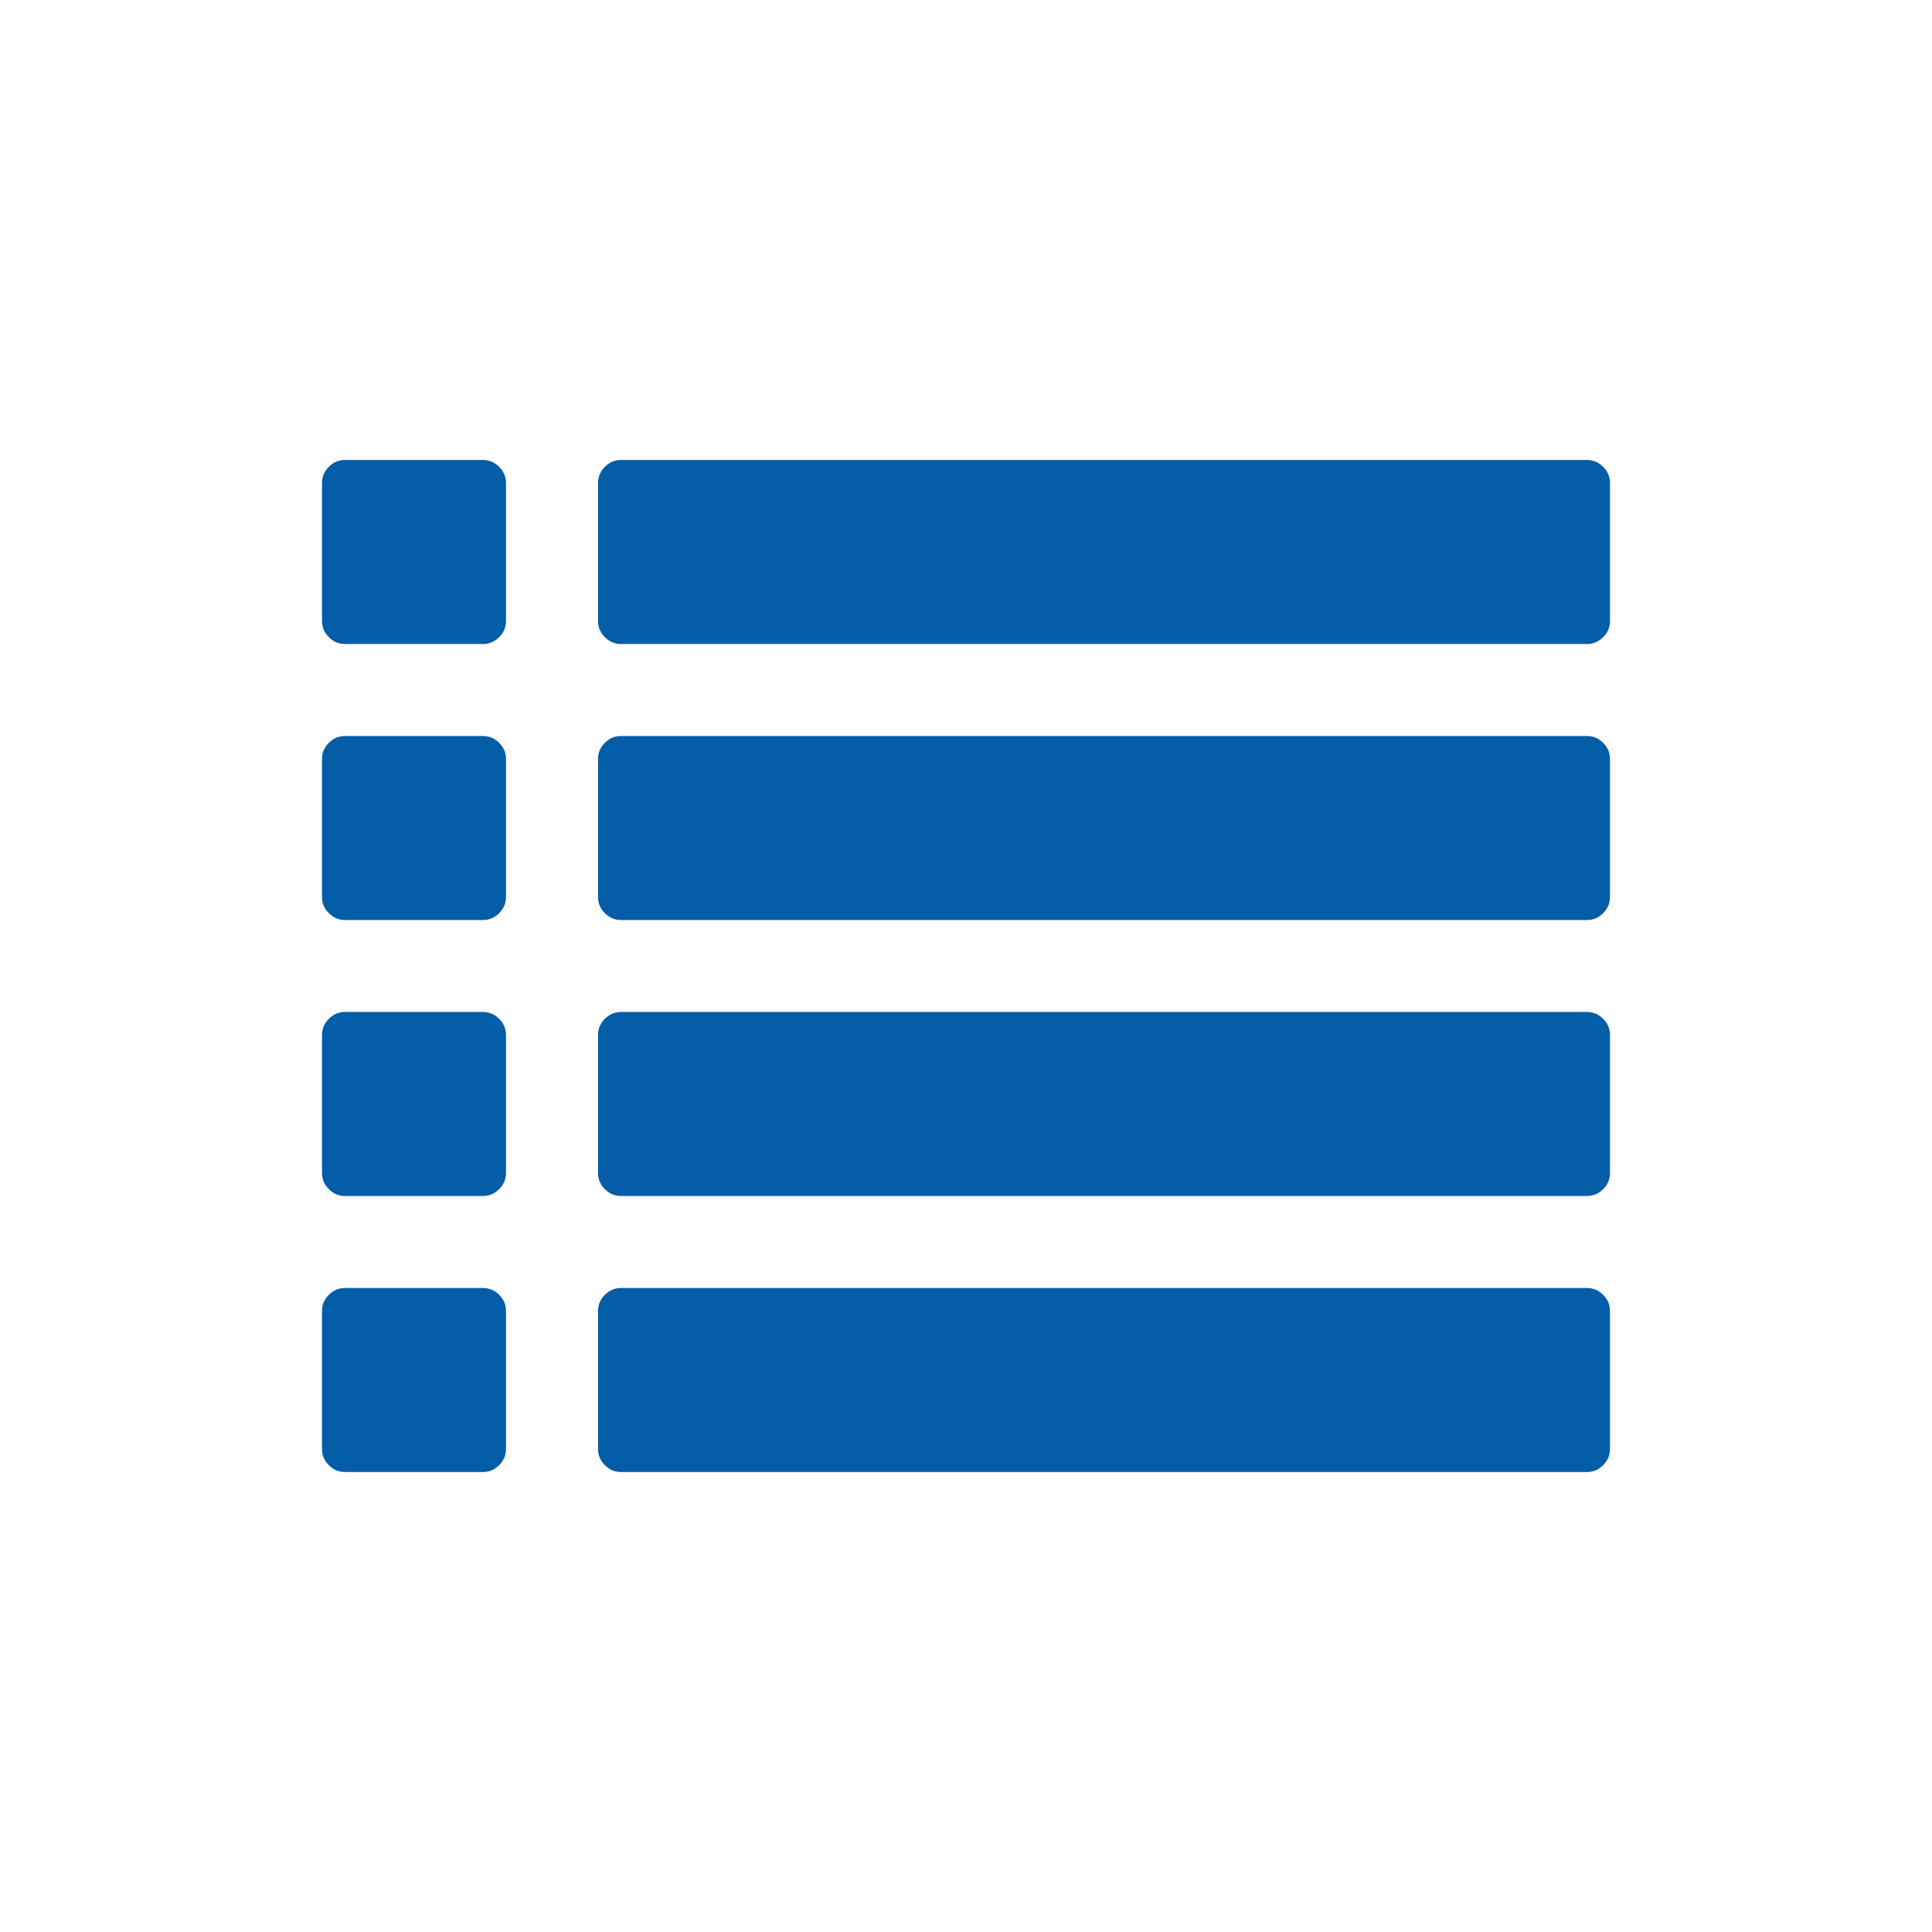
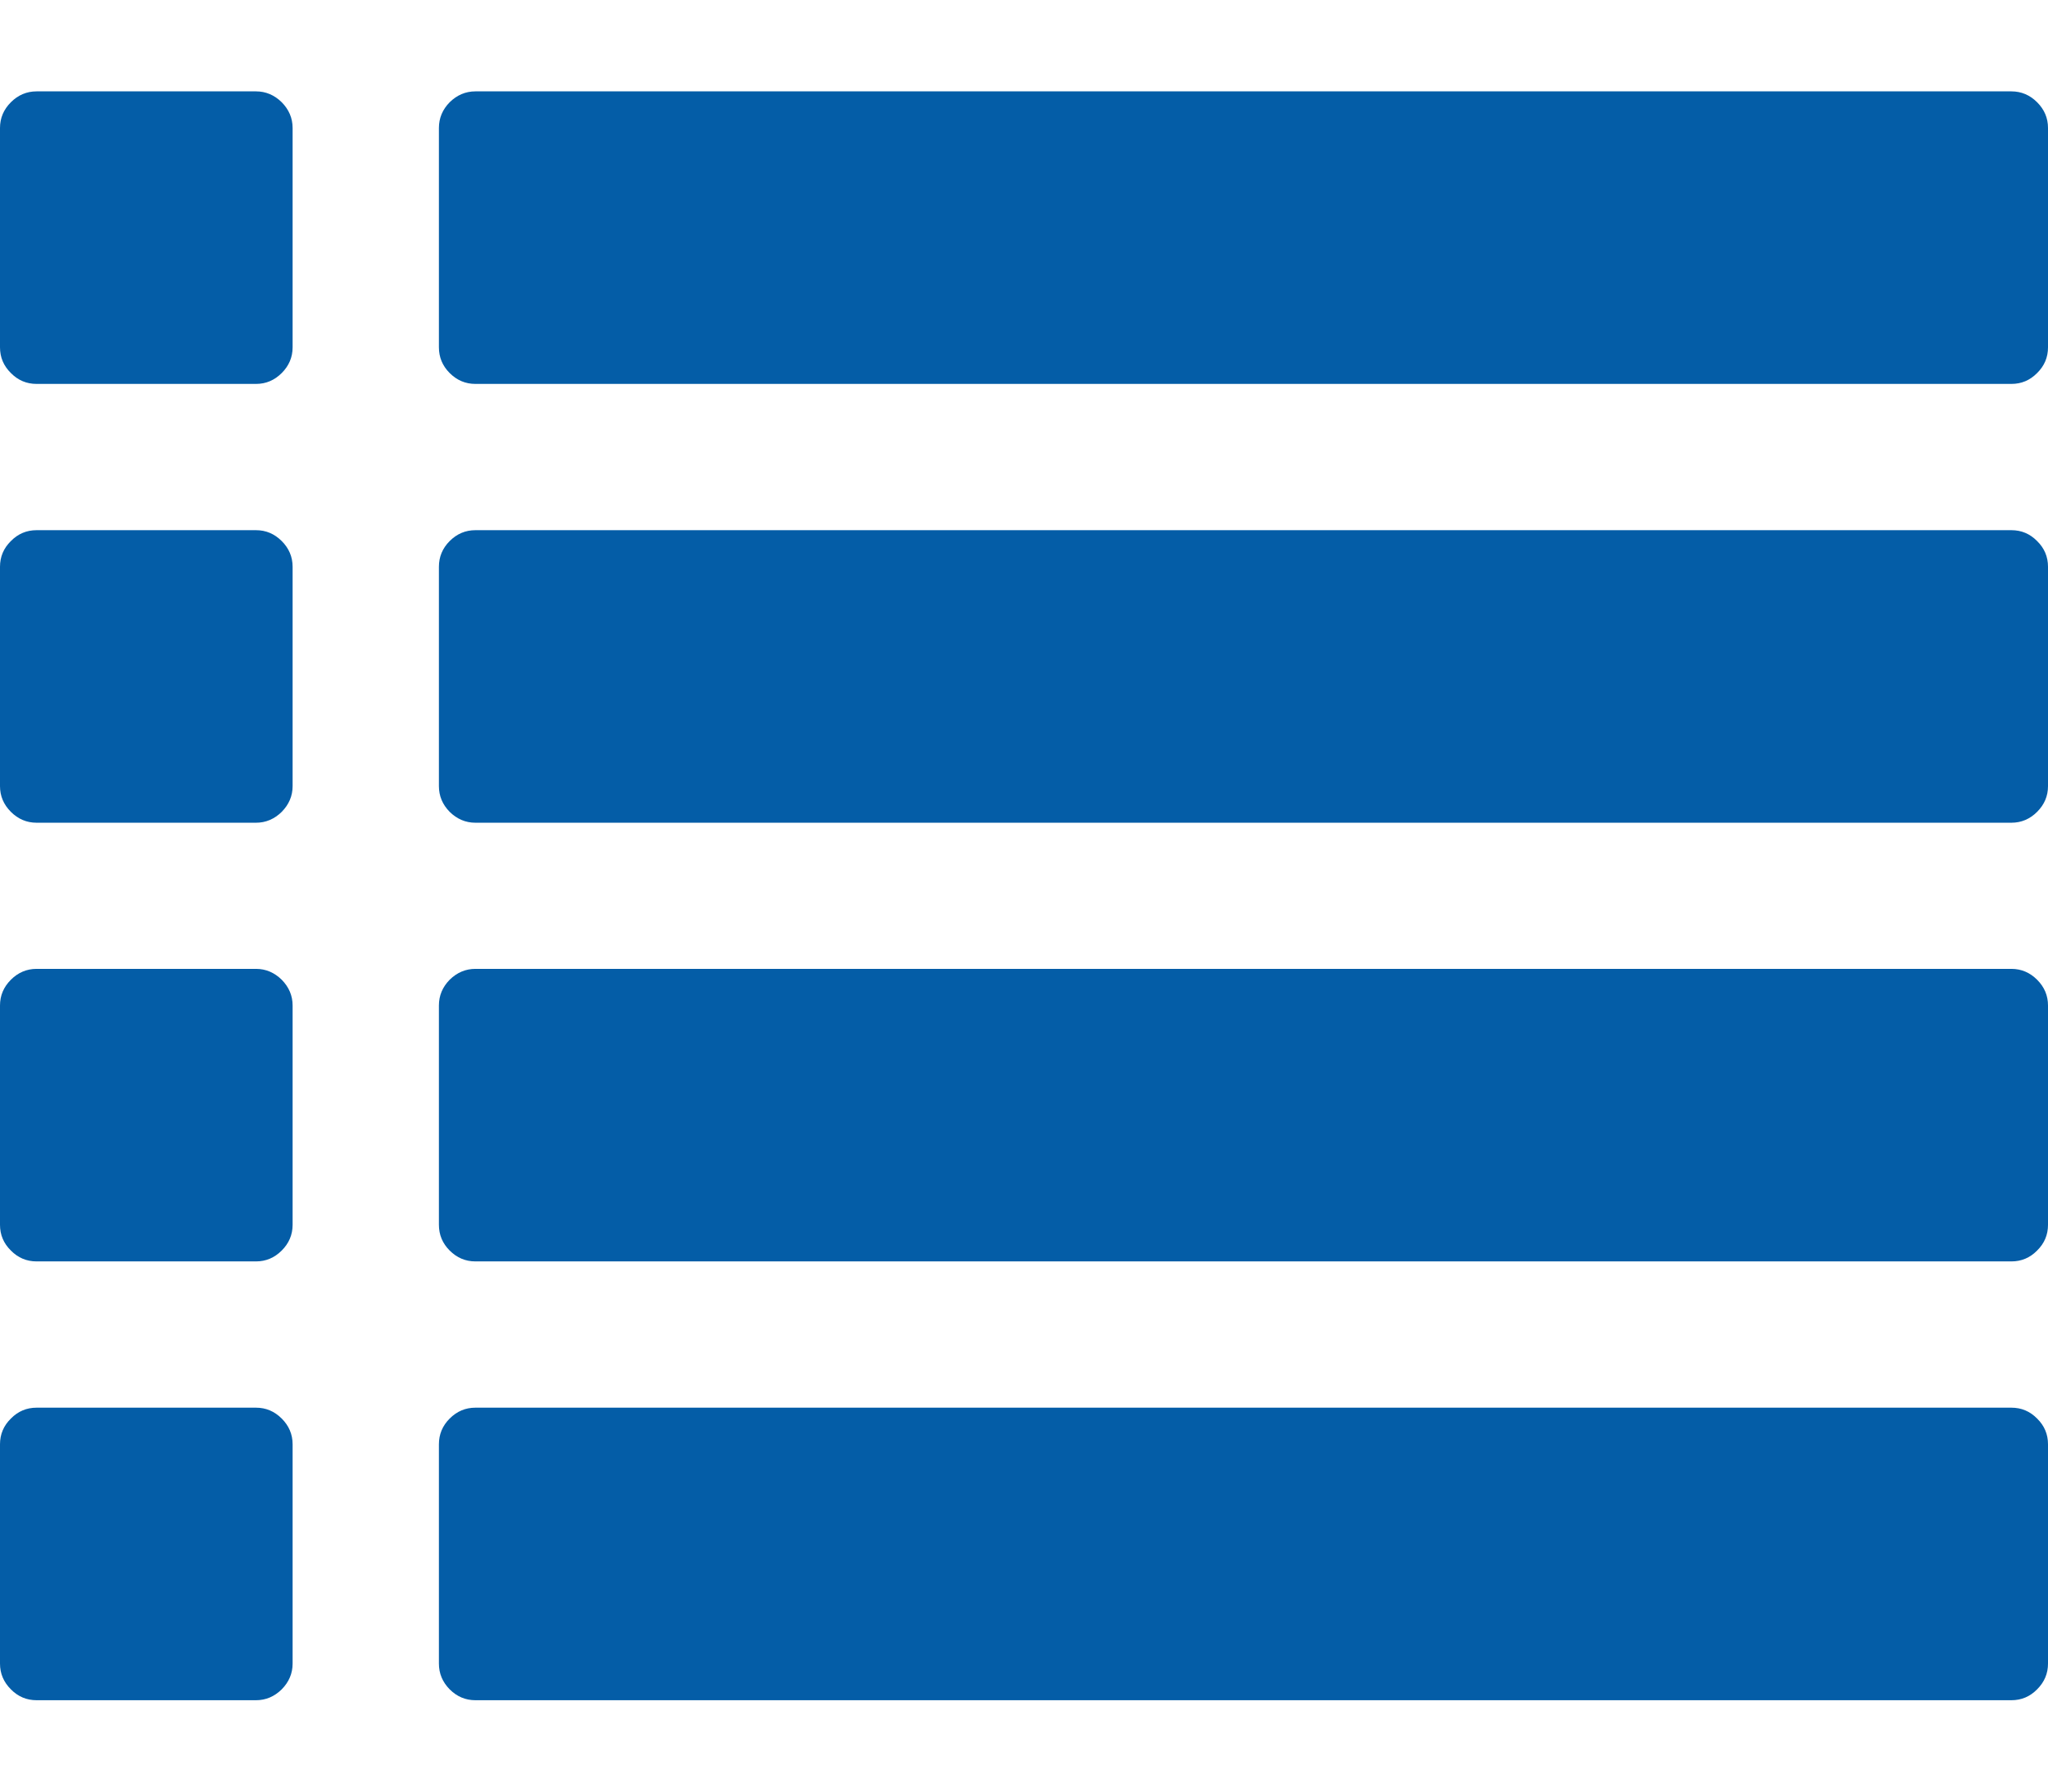
- <svg xmlns="http://www.w3.org/2000/svg" width="24" height="24" viewBox="0 0 24 24" fill="none">
-   <path d="M6 9.143H4.286C4.208 9.143 4.141 9.171 4.085 9.228C4.028 9.284 4 9.351 4 9.429V11.143C4 11.22 4.028 11.287 4.085 11.344C4.141 11.4 4.208 11.429 4.286 11.429H6C6.077 11.429 6.144 11.4 6.201 11.344C6.257 11.287 6.286 11.22 6.286 11.143V9.429C6.286 9.351 6.257 9.284 6.201 9.228C6.144 9.171 6.077 9.143 6 9.143Z" fill="#045DA7" />
-   <path d="M6 16H4.286C4.208 16 4.141 16.028 4.085 16.085C4.028 16.141 4 16.208 4 16.286V18C4 18.077 4.028 18.144 4.085 18.201C4.141 18.258 4.208 18.286 4.286 18.286H6C6.077 18.286 6.144 18.257 6.201 18.201C6.257 18.144 6.286 18.077 6.286 18V16.286C6.286 16.208 6.257 16.141 6.201 16.085C6.144 16.028 6.077 16 6 16Z" fill="#045DA7" />
-   <path d="M6 12.571H4.286C4.208 12.571 4.141 12.6 4.085 12.656C4.028 12.713 4 12.78 4 12.857V14.571C4 14.649 4.028 14.716 4.085 14.772C4.141 14.829 4.208 14.857 4.286 14.857H6C6.077 14.857 6.144 14.829 6.201 14.772C6.257 14.716 6.286 14.649 6.286 14.571V12.857C6.286 12.78 6.257 12.713 6.201 12.656C6.144 12.6 6.077 12.571 6 12.571Z" fill="#045DA7" />
-   <path d="M6 5.714H4.286C4.208 5.714 4.141 5.742 4.085 5.799C4.028 5.856 4 5.923 4 6V7.714C4 7.792 4.028 7.859 4.085 7.915C4.141 7.972 4.208 8 4.286 8H6C6.077 8 6.144 7.972 6.201 7.915C6.257 7.859 6.286 7.792 6.286 7.714V6C6.286 5.923 6.257 5.856 6.201 5.799C6.144 5.743 6.077 5.714 6 5.714Z" fill="#045DA7" />
-   <path d="M19.714 16H7.714C7.637 16 7.57 16.028 7.513 16.085C7.457 16.141 7.429 16.208 7.429 16.286V18C7.429 18.077 7.457 18.144 7.513 18.201C7.57 18.258 7.637 18.286 7.714 18.286H19.714C19.792 18.286 19.859 18.258 19.915 18.201C19.972 18.144 20 18.077 20 18V16.286C20 16.208 19.972 16.141 19.915 16.085C19.859 16.028 19.792 16 19.714 16Z" fill="#045DA7" />
-   <path d="M19.714 12.571H7.714C7.637 12.571 7.57 12.6 7.513 12.656C7.457 12.713 7.429 12.78 7.429 12.857V14.571C7.429 14.649 7.457 14.716 7.513 14.772C7.57 14.829 7.637 14.857 7.714 14.857H19.714C19.792 14.857 19.859 14.829 19.915 14.772C19.972 14.716 20 14.649 20 14.571V12.857C20 12.78 19.972 12.713 19.915 12.656C19.859 12.6 19.792 12.571 19.714 12.571Z" fill="#045DA7" />
-   <path d="M19.915 5.799C19.859 5.743 19.792 5.714 19.714 5.714H7.714C7.637 5.714 7.57 5.742 7.513 5.799C7.457 5.856 7.429 5.923 7.429 6V7.714C7.429 7.792 7.457 7.859 7.513 7.915C7.57 7.972 7.637 8 7.714 8H19.714C19.792 8 19.859 7.972 19.915 7.915C19.972 7.859 20 7.792 20 7.714V6C20 5.923 19.972 5.856 19.915 5.799Z" fill="#045DA7" />
-   <path d="M19.714 9.143H7.714C7.637 9.143 7.57 9.171 7.513 9.228C7.457 9.284 7.429 9.351 7.429 9.429V11.143C7.429 11.22 7.457 11.287 7.513 11.344C7.57 11.4 7.637 11.429 7.714 11.429H19.714C19.792 11.429 19.859 11.4 19.915 11.344C19.972 11.287 20 11.22 20 11.143V9.429C20 9.351 19.972 9.284 19.915 9.228C19.859 9.171 19.792 9.143 19.714 9.143Z" fill="#045DA7" />
+ <svg xmlns="http://www.w3.org/2000/svg" width="16" height="14" viewBox="0 0 16 14" fill="none">
+   <path d="M2 4.143H0.286C0.208 4.143 0.141 4.171 0.085 4.228C0.028 4.284 0 4.351 0 4.429V6.143C0 6.22 0.028 6.287 0.085 6.344C0.141 6.4 0.208 6.429 0.286 6.429H2C2.077 6.429 2.144 6.4 2.201 6.344C2.257 6.287 2.286 6.22 2.286 6.143V4.429C2.286 4.351 2.257 4.284 2.201 4.228C2.144 4.171 2.077 4.143 2 4.143Z" fill="#045DA7" />
+   <path d="M2 11H0.286C0.208 11 0.141 11.028 0.085 11.085C0.028 11.141 0 11.208 0 11.286V13C0 13.077 0.028 13.144 0.085 13.201C0.141 13.258 0.208 13.286 0.286 13.286H2C2.077 13.286 2.144 13.257 2.201 13.201C2.257 13.144 2.286 13.077 2.286 13V11.286C2.286 11.208 2.257 11.141 2.201 11.085C2.144 11.028 2.077 11 2 11Z" fill="#045DA7" />
+   <path d="M2 7.571H0.286C0.208 7.571 0.141 7.6 0.085 7.656C0.028 7.713 0 7.78 0 7.857V9.571C0 9.649 0.028 9.716 0.085 9.772C0.141 9.829 0.208 9.857 0.286 9.857H2C2.077 9.857 2.144 9.829 2.201 9.772C2.257 9.716 2.286 9.649 2.286 9.571V7.857C2.286 7.78 2.257 7.713 2.201 7.656C2.144 7.6 2.077 7.571 2 7.571Z" fill="#045DA7" />
+   <path d="M2 0.714H0.286C0.208 0.714 0.141 0.743 0.085 0.799C0.028 0.856 0 0.923 0 1V2.714C0 2.792 0.028 2.859 0.085 2.915C0.141 2.972 0.208 3 0.286 3H2C2.077 3 2.144 2.972 2.201 2.915C2.257 2.859 2.286 2.792 2.286 2.714V1C2.286 0.923 2.257 0.856 2.201 0.799C2.144 0.743 2.077 0.714 2 0.714Z" fill="#045DA7" />
+   <path d="M15.714 11H3.714C3.637 11 3.57 11.028 3.513 11.085C3.457 11.141 3.429 11.208 3.429 11.286V13C3.429 13.077 3.457 13.144 3.513 13.201C3.57 13.258 3.637 13.286 3.714 13.286H15.714C15.792 13.286 15.859 13.258 15.915 13.201C15.972 13.144 16 13.077 16 13V11.286C16 11.208 15.972 11.141 15.915 11.085C15.859 11.028 15.792 11 15.714 11Z" fill="#045DA7" />
+   <path d="M15.714 7.571H3.714C3.637 7.571 3.57 7.6 3.513 7.656C3.457 7.713 3.429 7.78 3.429 7.857V9.571C3.429 9.649 3.457 9.716 3.513 9.772C3.57 9.829 3.637 9.857 3.714 9.857H15.714C15.792 9.857 15.859 9.829 15.915 9.772C15.972 9.716 16 9.649 16 9.571V7.857C16 7.78 15.972 7.713 15.915 7.656C15.859 7.6 15.792 7.571 15.714 7.571Z" fill="#045DA7" />
+   <path d="M15.915 0.799C15.859 0.743 15.792 0.714 15.714 0.714H3.714C3.637 0.714 3.57 0.743 3.513 0.799C3.457 0.856 3.429 0.923 3.429 1V2.714C3.429 2.792 3.457 2.859 3.513 2.915C3.57 2.972 3.637 3 3.714 3H15.714C15.792 3 15.859 2.972 15.915 2.915C15.972 2.859 16 2.792 16 2.714V1C16 0.923 15.972 0.856 15.915 0.799Z" fill="#045DA7" />
+   <path d="M15.714 4.143H3.714C3.637 4.143 3.57 4.171 3.513 4.228C3.457 4.284 3.429 4.351 3.429 4.429V6.143C3.429 6.22 3.457 6.287 3.513 6.344C3.57 6.4 3.637 6.429 3.714 6.429H15.714C15.792 6.429 15.859 6.4 15.915 6.344C15.972 6.287 16 6.22 16 6.143V4.429C16 4.351 15.972 4.284 15.915 4.228C15.859 4.171 15.792 4.143 15.714 4.143Z" fill="#045DA7" />
</svg>
